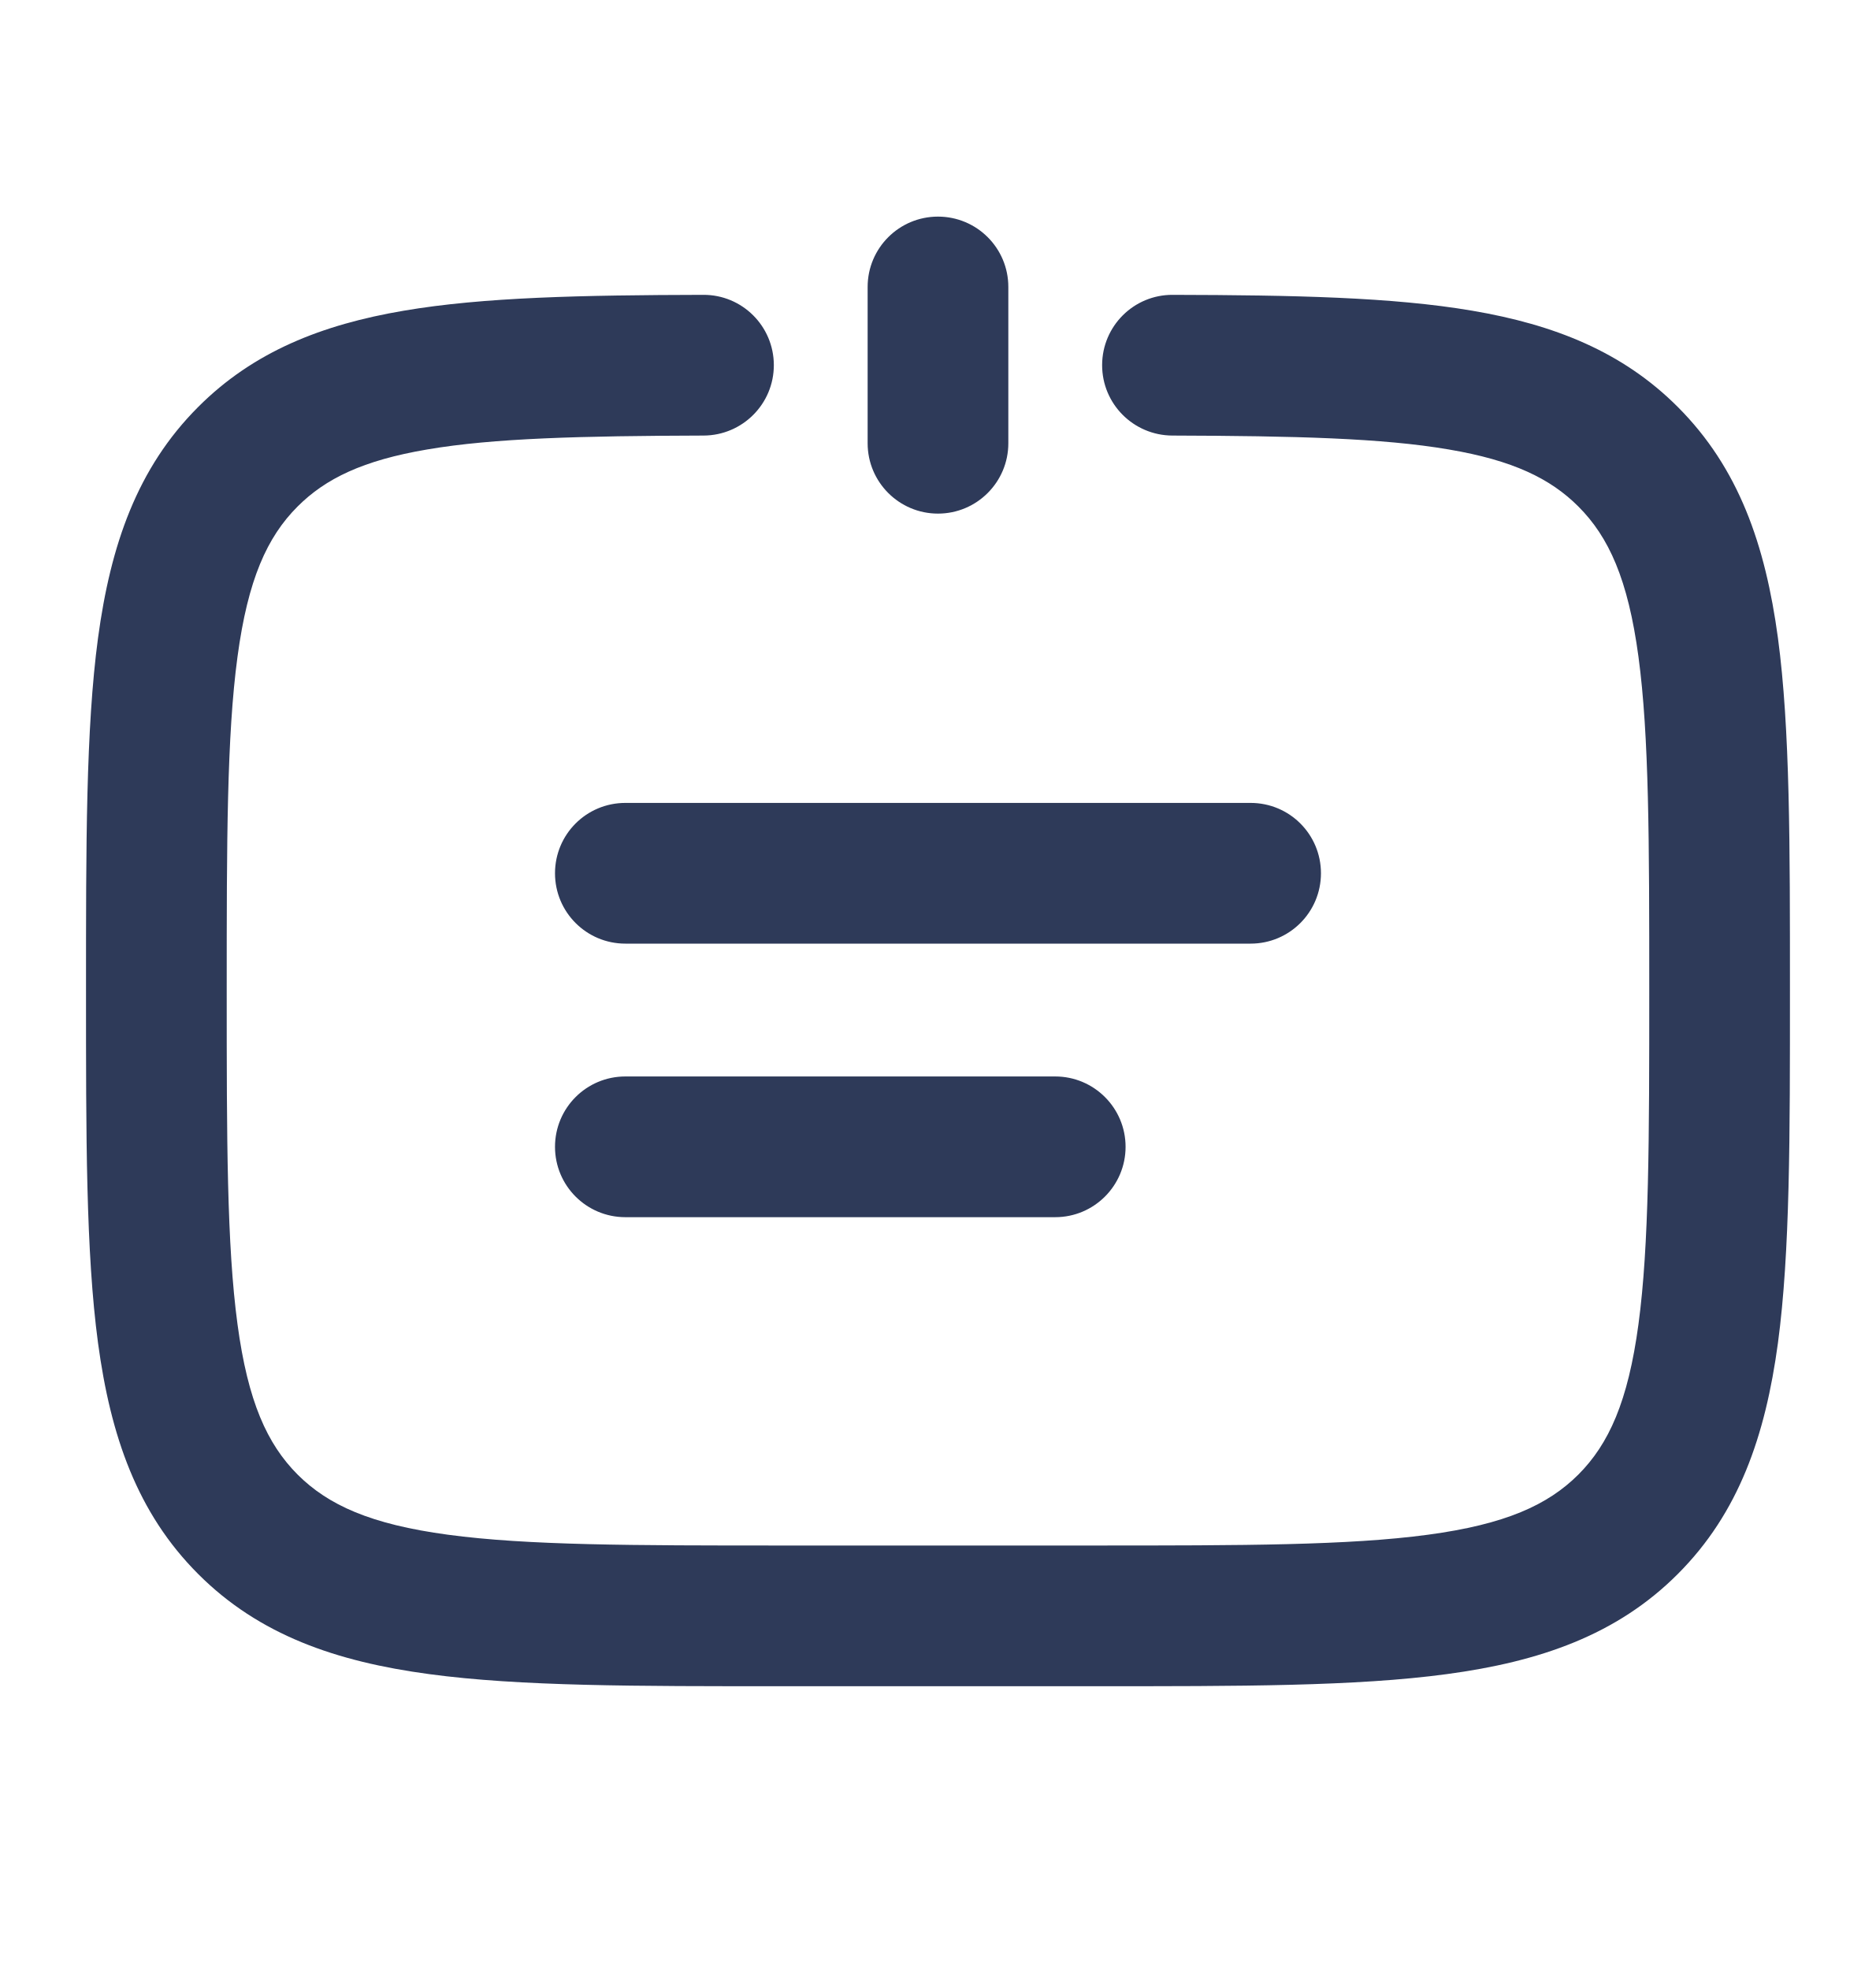
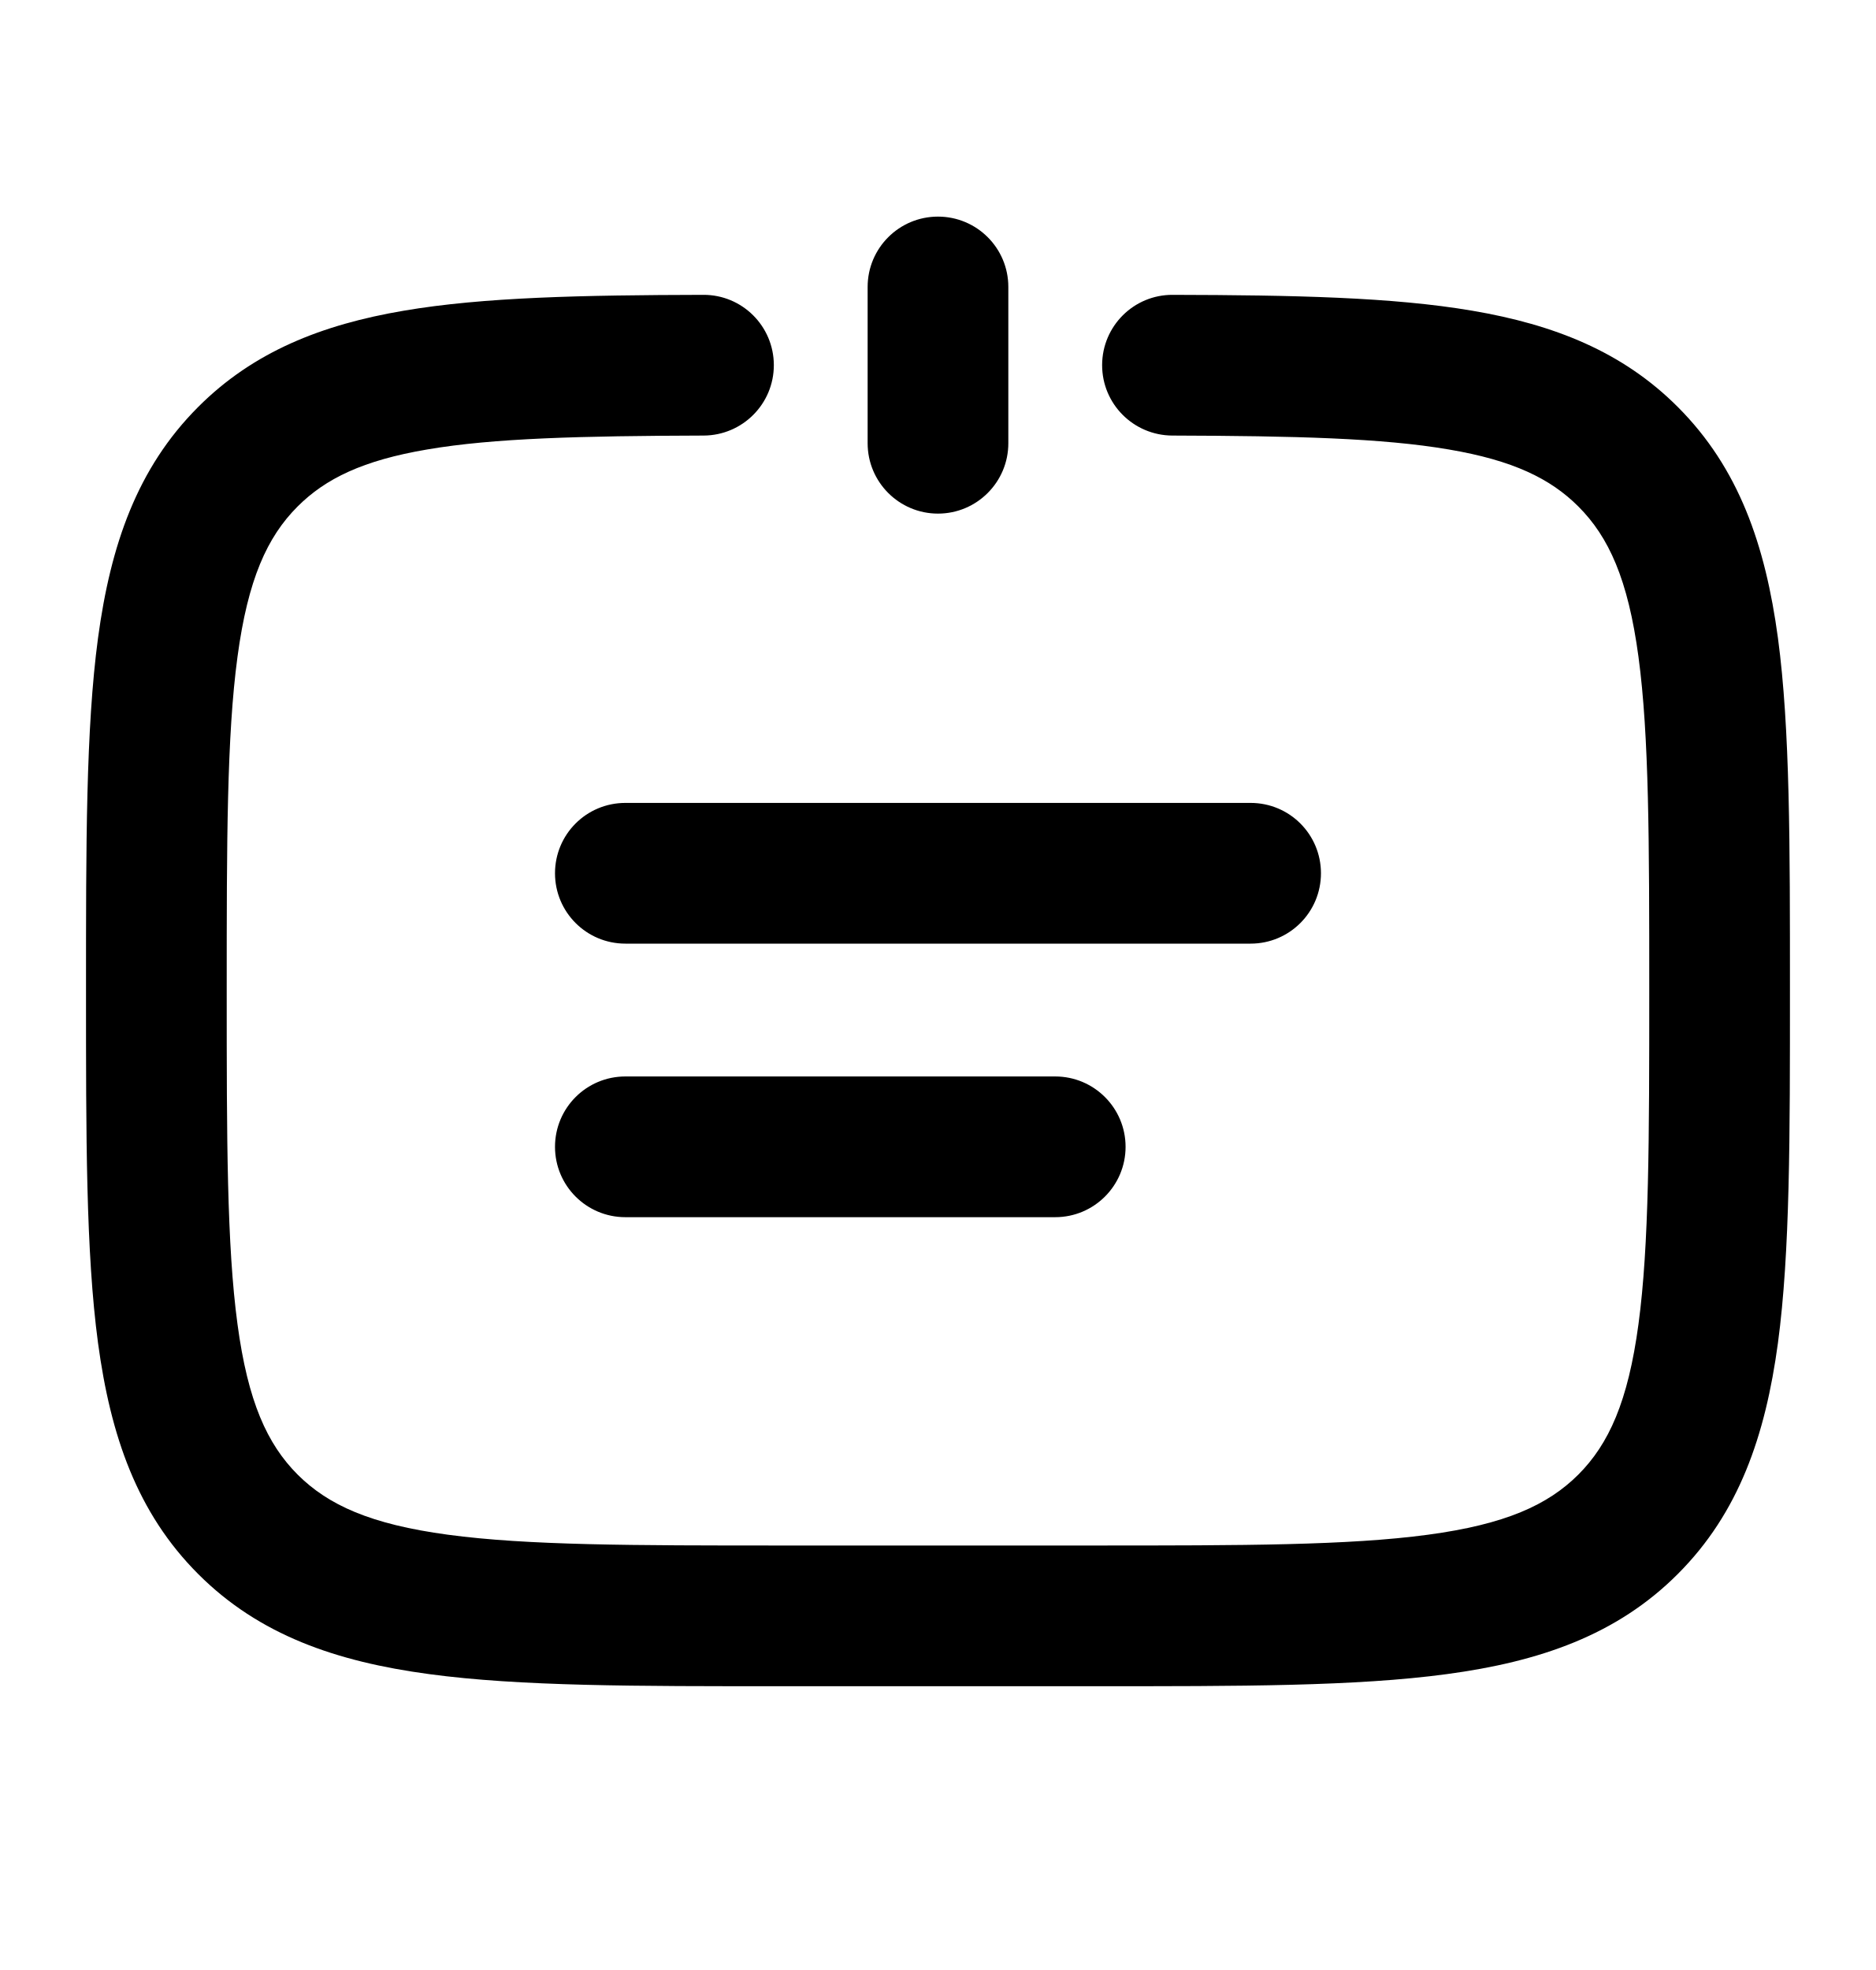
<svg xmlns="http://www.w3.org/2000/svg" viewBox="0 0 20 21" fill="none">
-   <path d="M17.357 16.249L16.827 15.719H16.827L17.357 16.249ZM17.357 4.868L16.827 5.399L16.827 5.399L17.357 4.868ZM12.502 3.143C12.088 3.141 11.751 3.476 11.75 3.891C11.749 4.305 12.084 4.641 12.498 4.643L12.502 3.143ZM7.502 4.643C7.916 4.641 8.251 4.305 8.25 3.891C8.249 3.476 7.912 3.141 7.498 3.143L7.502 4.643ZM9.25 4.725C9.25 5.139 9.586 5.475 10 5.475C10.414 5.475 10.75 5.139 10.75 4.725H9.25ZM10.75 3.059C10.75 2.644 10.414 2.309 10 2.309C9.586 2.309 9.25 2.644 9.25 3.059H10.75ZM6.667 8.559C6.252 8.559 5.917 8.894 5.917 9.309C5.917 9.723 6.252 10.059 6.667 10.059V8.559ZM13.333 10.059C13.748 10.059 14.083 9.723 14.083 9.309C14.083 8.894 13.748 8.559 13.333 8.559V10.059ZM6.667 11.475C6.252 11.475 5.917 11.811 5.917 12.225C5.917 12.639 6.252 12.975 6.667 12.975V11.475ZM11.25 12.975C11.664 12.975 12 12.639 12 12.225C12 11.811 11.664 11.475 11.25 11.475V12.975ZM11.667 16.475H8.333V17.975H11.667V16.475ZM8.333 16.475C6.741 16.475 5.622 16.474 4.776 16.36C3.951 16.249 3.499 16.044 3.173 15.719L2.113 16.779C2.763 17.43 3.585 17.713 4.576 17.846C5.545 17.977 6.783 17.975 8.333 17.975V16.475ZM0.917 10.559C0.917 12.109 0.915 13.347 1.045 14.316C1.179 15.307 1.462 16.128 2.113 16.779L3.173 15.719C2.848 15.393 2.643 14.941 2.532 14.116C2.418 13.27 2.417 12.151 2.417 10.559H0.917ZM17.583 10.559C17.583 12.151 17.582 13.27 17.468 14.116C17.357 14.941 17.152 15.393 16.827 15.719L17.887 16.779C18.538 16.128 18.821 15.307 18.955 14.316C19.085 13.347 19.083 12.109 19.083 10.559H17.583ZM11.667 17.975C13.217 17.975 14.455 17.977 15.424 17.846C16.415 17.713 17.237 17.43 17.887 16.779L16.827 15.719C16.501 16.044 16.049 16.249 15.224 16.36C14.378 16.474 13.259 16.475 11.667 16.475V17.975ZM19.083 10.559C19.083 9.008 19.085 7.77 18.955 6.801C18.821 5.81 18.538 4.989 17.887 4.338L16.827 5.399C17.152 5.724 17.357 6.176 17.468 7.001C17.582 7.847 17.583 8.966 17.583 10.559H19.083ZM2.417 10.559C2.417 8.966 2.418 7.847 2.532 7.001C2.643 6.176 2.848 5.724 3.173 5.399L2.113 4.338C1.462 4.989 1.179 5.81 1.045 6.801C0.915 7.77 0.917 9.008 0.917 10.559H2.417ZM12.498 4.643C13.806 4.647 14.736 4.67 15.444 4.791C16.13 4.907 16.53 5.102 16.827 5.399L17.887 4.338C17.298 3.748 16.567 3.46 15.695 3.312C14.845 3.167 13.79 3.146 12.502 3.143L12.498 4.643ZM7.498 3.143C6.21 3.146 5.155 3.167 4.305 3.312C3.433 3.46 2.702 3.748 2.113 4.338L3.173 5.399C3.47 5.102 3.87 4.907 4.556 4.791C5.264 4.67 6.195 4.647 7.502 4.643L7.498 3.143ZM10.75 4.725V3.059H9.25V4.725H10.75ZM6.667 10.059H13.333V8.559H6.667V10.059ZM6.667 12.975H11.25V11.475H6.667V12.975Z" fill="#2E3A59" />
+   <path d="M17.357 16.249L16.827 15.719H16.827L17.357 16.249ZM17.357 4.868L16.827 5.399L16.827 5.399L17.357 4.868ZM12.502 3.143C12.088 3.141 11.751 3.476 11.75 3.891C11.749 4.305 12.084 4.641 12.498 4.643L12.502 3.143ZM7.502 4.643C7.916 4.641 8.251 4.305 8.25 3.891C8.249 3.476 7.912 3.141 7.498 3.143L7.502 4.643ZM9.25 4.725C9.25 5.139 9.586 5.475 10 5.475C10.414 5.475 10.75 5.139 10.75 4.725H9.25ZM10.75 3.059C10.75 2.644 10.414 2.309 10 2.309C9.586 2.309 9.25 2.644 9.25 3.059H10.75ZM6.667 8.559C6.252 8.559 5.917 8.894 5.917 9.309C5.917 9.723 6.252 10.059 6.667 10.059V8.559ZM13.333 10.059C13.748 10.059 14.083 9.723 14.083 9.309C14.083 8.894 13.748 8.559 13.333 8.559V10.059ZM6.667 11.475C6.252 11.475 5.917 11.811 5.917 12.225C5.917 12.639 6.252 12.975 6.667 12.975V11.475ZM11.25 12.975C11.664 12.975 12 12.639 12 12.225C12 11.811 11.664 11.475 11.25 11.475V12.975ZM11.667 16.475H8.333V17.975H11.667V16.475ZM8.333 16.475C6.741 16.475 5.622 16.474 4.776 16.36C3.951 16.249 3.499 16.044 3.173 15.719L2.113 16.779C2.763 17.43 3.585 17.713 4.576 17.846C5.545 17.977 6.783 17.975 8.333 17.975V16.475ZM0.917 10.559C0.917 12.109 0.915 13.347 1.045 14.316C1.179 15.307 1.462 16.128 2.113 16.779L3.173 15.719C2.848 15.393 2.643 14.941 2.532 14.116C2.418 13.27 2.417 12.151 2.417 10.559H0.917ZM17.583 10.559C17.583 12.151 17.582 13.27 17.468 14.116C17.357 14.941 17.152 15.393 16.827 15.719L17.887 16.779C18.538 16.128 18.821 15.307 18.955 14.316C19.085 13.347 19.083 12.109 19.083 10.559H17.583ZM11.667 17.975C13.217 17.975 14.455 17.977 15.424 17.846C16.415 17.713 17.237 17.43 17.887 16.779L16.827 15.719C16.501 16.044 16.049 16.249 15.224 16.36C14.378 16.474 13.259 16.475 11.667 16.475V17.975ZM19.083 10.559C19.083 9.008 19.085 7.77 18.955 6.801C18.821 5.81 18.538 4.989 17.887 4.338L16.827 5.399C17.152 5.724 17.357 6.176 17.468 7.001C17.582 7.847 17.583 8.966 17.583 10.559H19.083ZM2.417 10.559C2.417 8.966 2.418 7.847 2.532 7.001C2.643 6.176 2.848 5.724 3.173 5.399L2.113 4.338C1.462 4.989 1.179 5.81 1.045 6.801C0.915 7.77 0.917 9.008 0.917 10.559H2.417ZM12.498 4.643C13.806 4.647 14.736 4.67 15.444 4.791C16.13 4.907 16.53 5.102 16.827 5.399L17.887 4.338C17.298 3.748 16.567 3.46 15.695 3.312C14.845 3.167 13.79 3.146 12.502 3.143L12.498 4.643ZM7.498 3.143C6.21 3.146 5.155 3.167 4.305 3.312C3.433 3.46 2.702 3.748 2.113 4.338L3.173 5.399C3.47 5.102 3.87 4.907 4.556 4.791C5.264 4.67 6.195 4.647 7.502 4.643L7.498 3.143ZM10.75 4.725V3.059H9.25V4.725H10.75ZM6.667 10.059H13.333V8.559H6.667V10.059ZM6.667 12.975H11.25V11.475H6.667V12.975Z" fill="currentColor" />
</svg>
